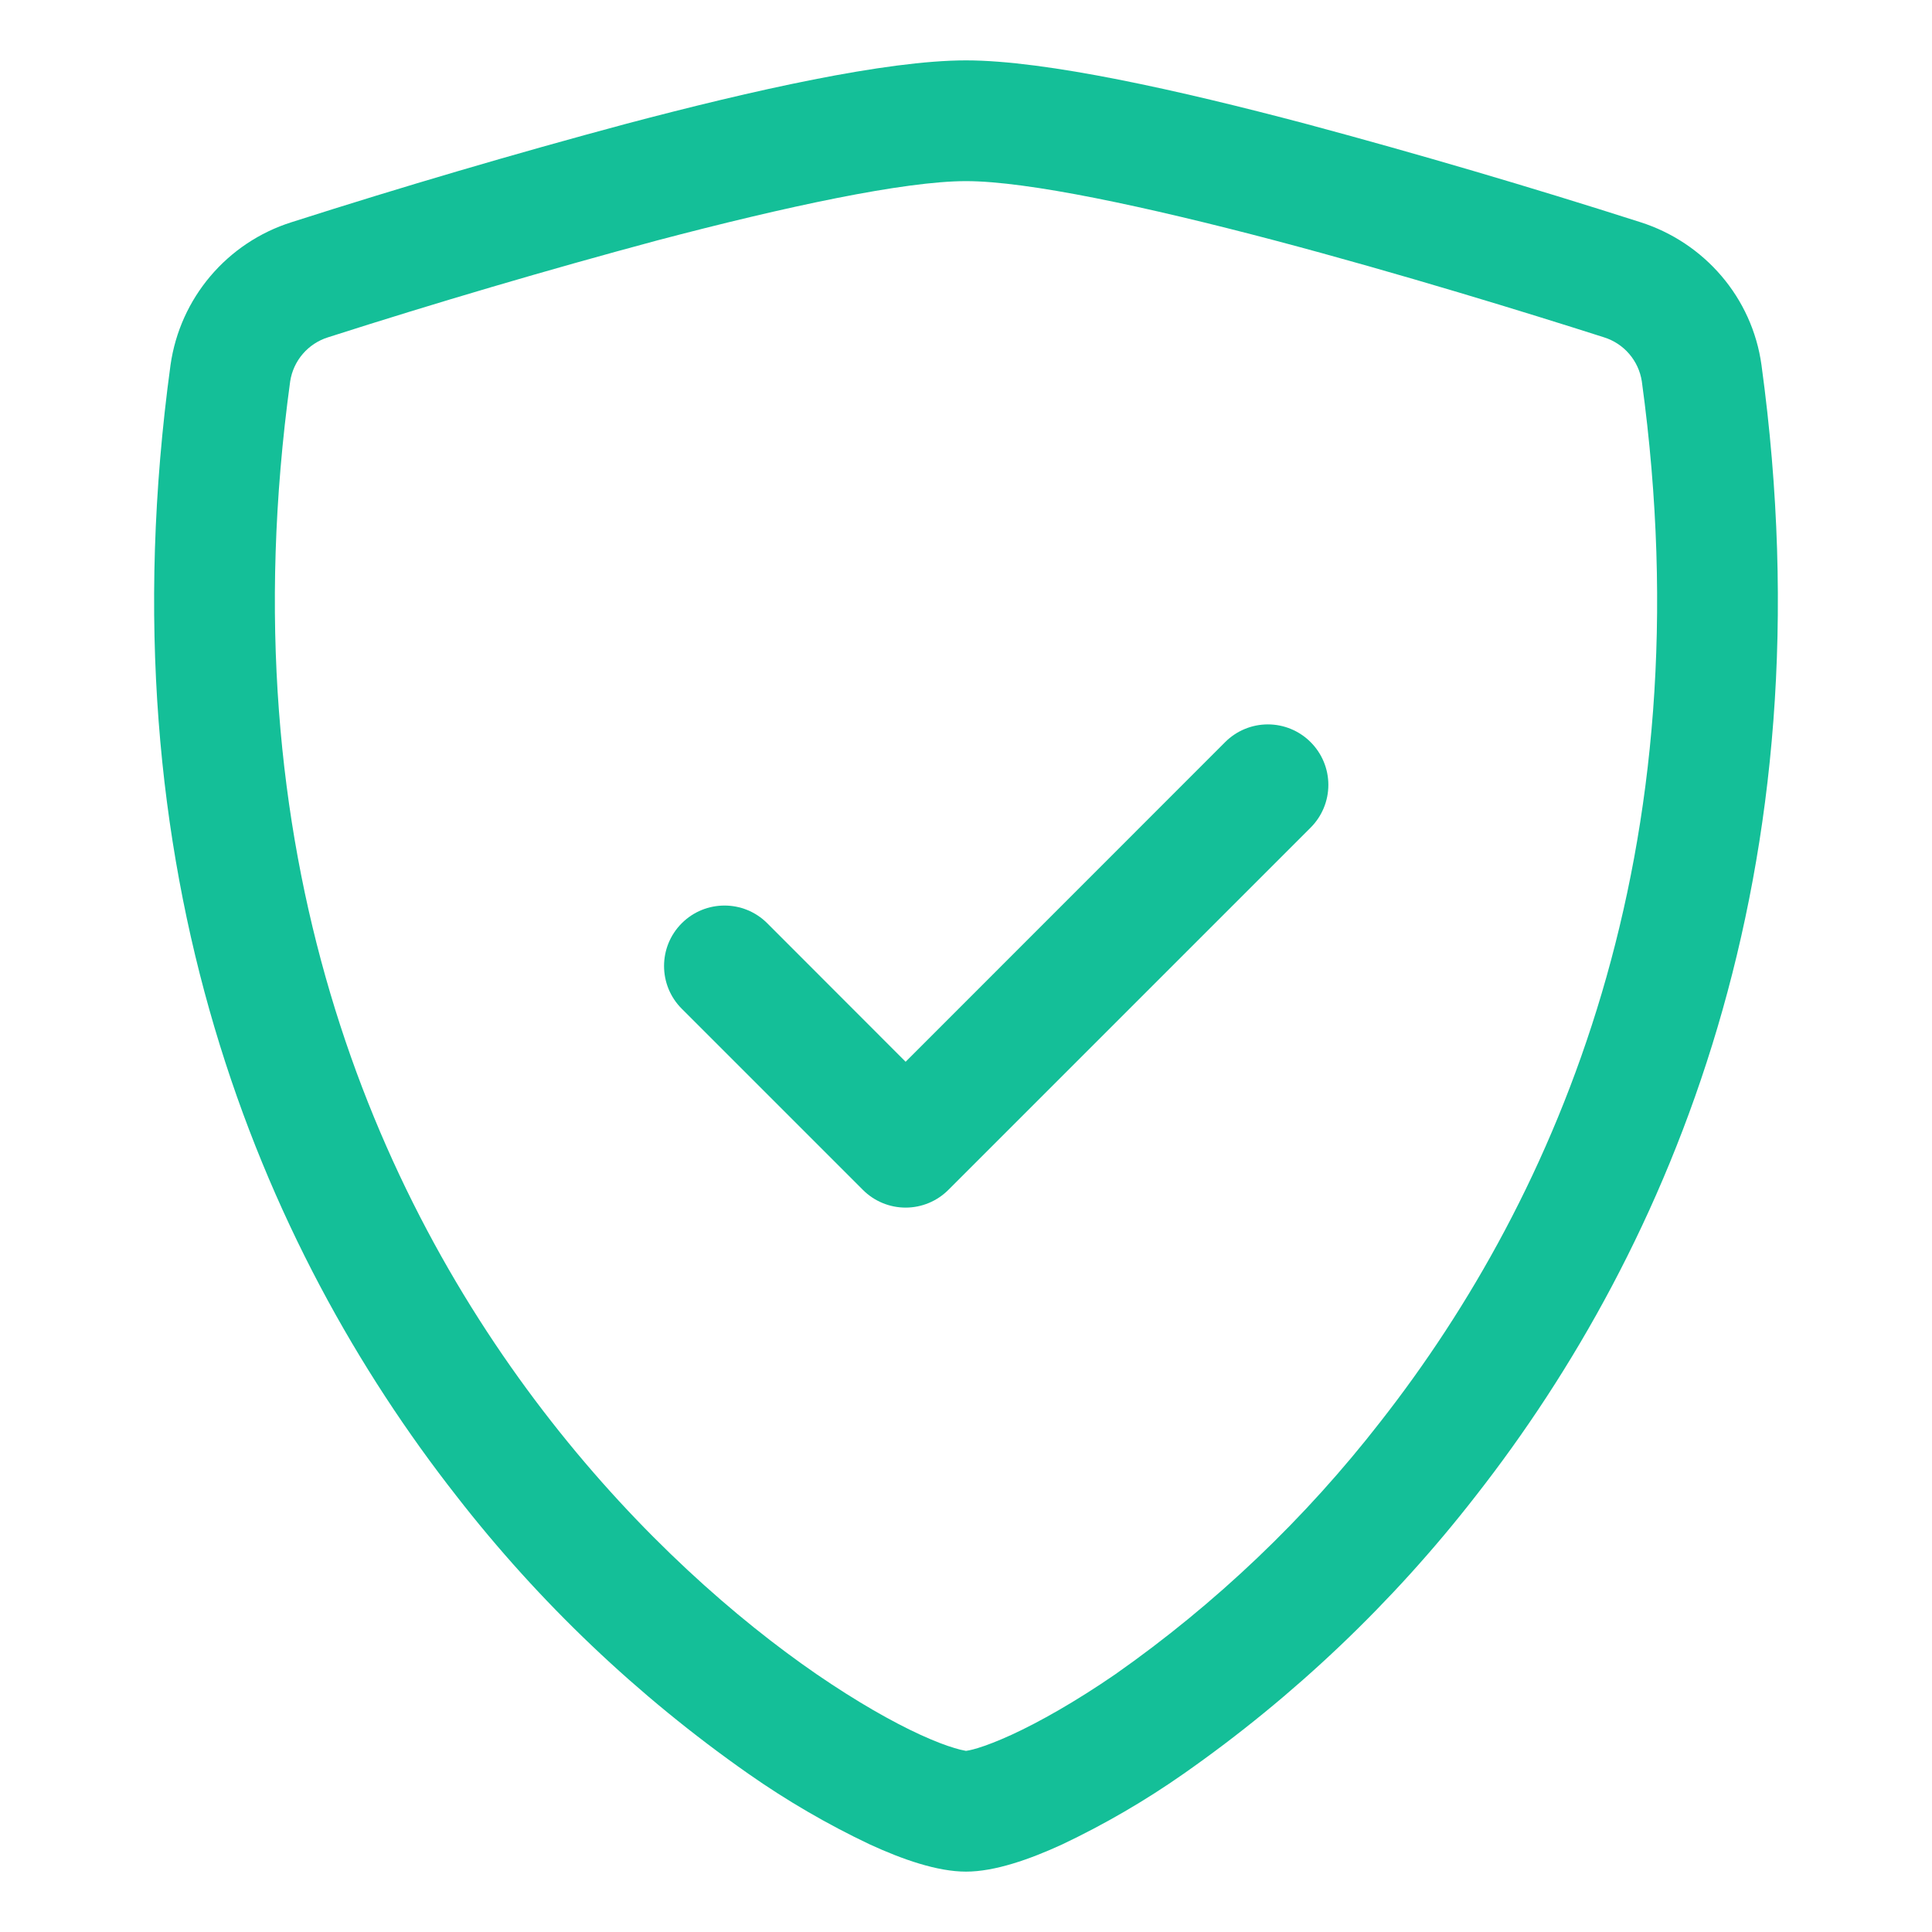
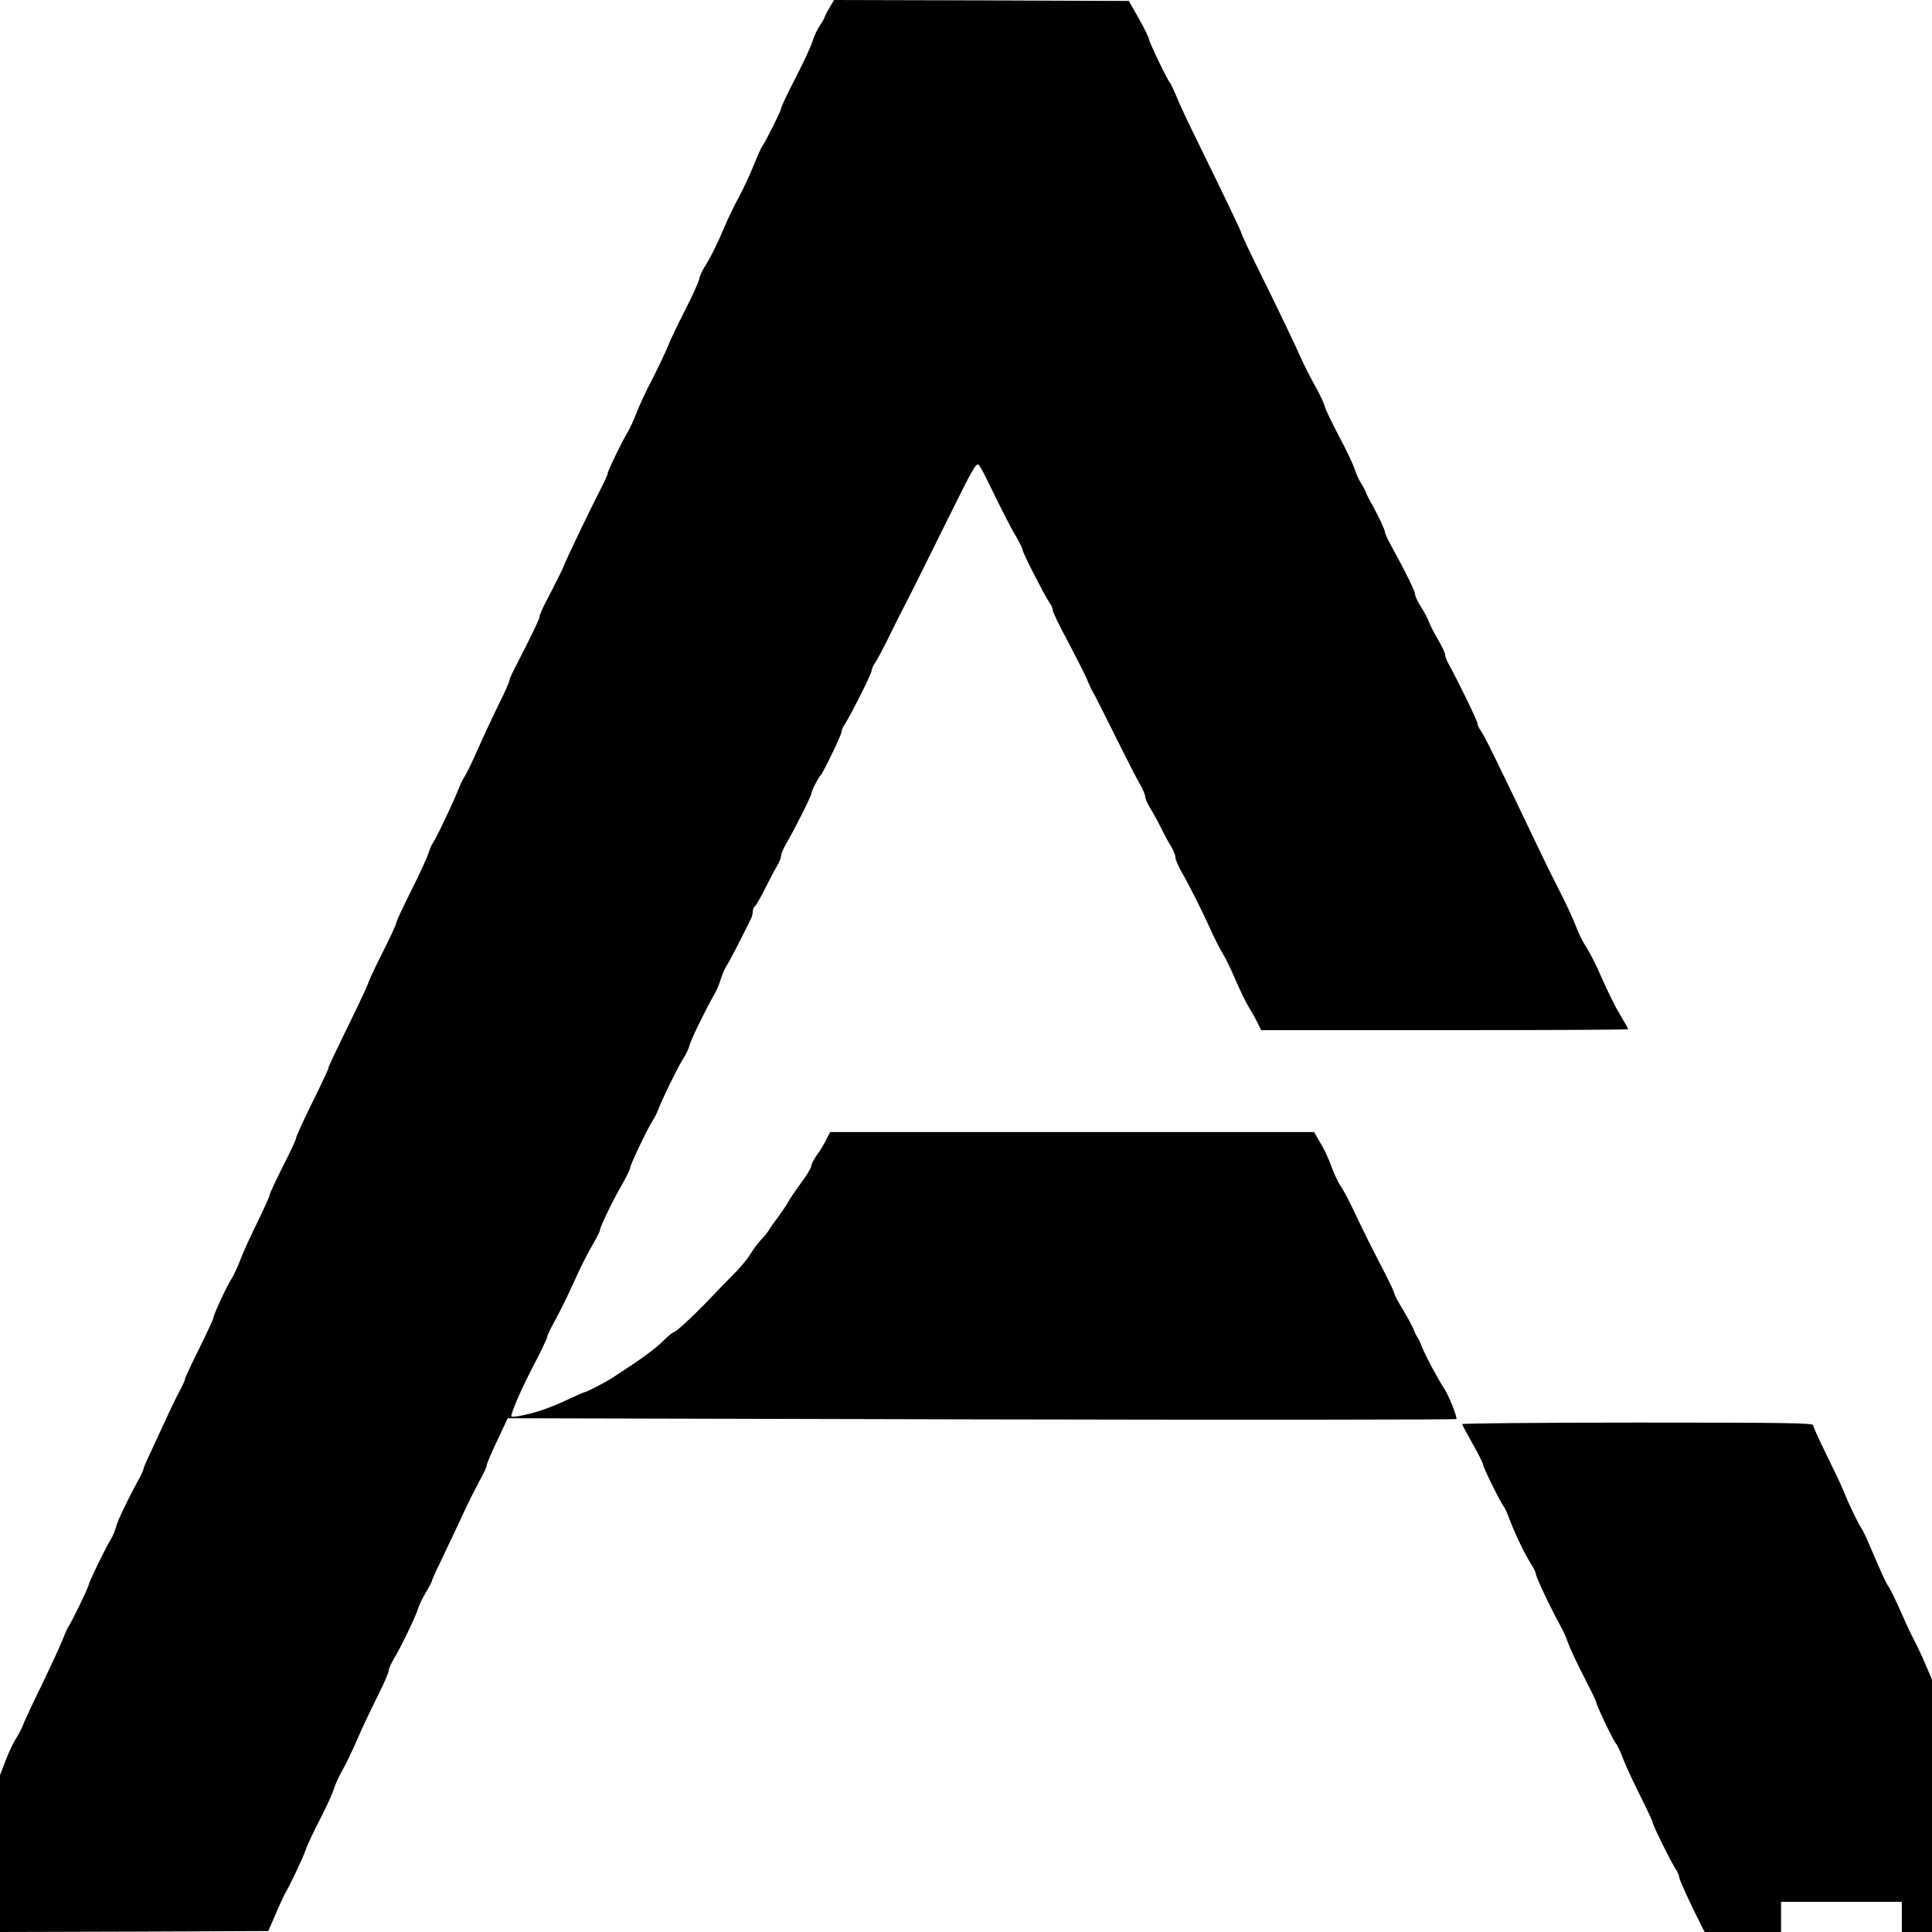
- <svg xmlns="http://www.w3.org/2000/svg" width="1em" height="1em" viewBox="0 0 16 16" class="bi bi-shield-check" fill="#14bf98">
-   <path fill-rule="evenodd" d="M5.443 1.991a60.17 60.17 0 0 0-2.725.802.454.454 0 0 0-.315.366C1.87 7.056 3.1 9.9 4.567 11.773c.736.94 1.533 1.636 2.197 2.093.333.228.626.394.857.5.116.053.21.089.282.11A.73.73 0 0 0 8 14.5c.007-.001.038-.005.097-.023.072-.022.166-.058.282-.111.23-.106.525-.272.857-.5a10.197 10.197 0 0 0 2.197-2.093C12.9 9.9 14.13 7.056 13.597 3.159a.454.454 0 0 0-.315-.366c-.626-.2-1.682-.526-2.725-.802C9.491 1.71 8.51 1.5 8 1.5c-.51 0-1.49.21-2.557.491zm-.256-.966C6.23.749 7.337.5 8 .5c.662 0 1.77.249 2.813.525a61.09 61.09 0 0 1 2.772.815c.528.168.926.623 1.003 1.184.573 4.197-.756 7.307-2.367 9.365a11.191 11.191 0 0 1-2.418 2.3 6.942 6.942 0 0 1-1.007.586c-.27.124-.558.225-.796.225s-.526-.101-.796-.225a6.908 6.908 0 0 1-1.007-.586 11.192 11.192 0 0 1-2.417-2.3C2.167 10.331.839 7.221 1.412 3.024A1.454 1.454 0 0 1 2.415 1.84a61.11 61.11 0 0 1 2.772-.815z" />
-   <path fill-rule="evenodd" d="M10.854 6.146a.5.5 0 0 1 0 .708l-3 3a.5.5 0 0 1-.708 0l-1.5-1.5a.5.5 0 1 1 .708-.708L7.5 8.793l2.646-2.647a.5.5 0 0 1 .708 0z" />
+ <svg xmlns="http://www.w3.org/2000/svg" version="1.0" width="1024pt" height="1024pt" viewBox="0 0 1024 1024" preserveAspectRatio="xMidYMid meet">
+   <g transform="translate(0,1024) scale(0.1,-0.1)" fill="#000000" stroke="none">
+     <path d="M4395 10197 c-14 -24 -25 -47 -25 -50 0 -3 -11 -23 -25 -43 -14 -20 -31 -58 -39 -84 -8 -26 -48 -113 -90 -194 -42 -81 -76 -153 -76 -161 0 -12 -84 -180 -100 -200 -5 -6 -25 -51 -45 -100 -19 -49 -55 -125 -79 -170 -24 -44 -58 -114 -75 -155 -38 -91 -79 -173 -108 -217 -12 -19 -25 -48 -28 -65 -4 -17 -37 -90 -74 -162 -37 -72 -78 -158 -91 -191 -13 -33 -51 -112 -83 -175 -33 -63 -71 -144 -84 -180 -14 -36 -34 -81 -46 -100 -29 -47 -107 -208 -107 -222 0 -6 -20 -49 -45 -97 -44 -85 -185 -379 -185 -387 0 -4 -56 -117 -99 -198 -17 -33 -31 -66 -31 -74 0 -12 -45 -105 -136 -282 -13 -25 -24 -51 -24 -57 0 -7 -27 -68 -61 -135 -33 -68 -80 -169 -105 -226 -25 -57 -55 -120 -67 -140 -13 -20 -29 -53 -36 -72 -27 -71 -122 -270 -141 -295 -4 -5 -13 -28 -20 -50 -7 -22 -48 -111 -91 -197 -44 -87 -79 -163 -79 -170 0 -7 -31 -75 -69 -150 -38 -75 -72 -147 -76 -160 -4 -13 -36 -84 -72 -158 -128 -263 -143 -295 -143 -303 0 -5 -38 -86 -85 -181 -47 -95 -85 -179 -85 -186 0 -8 -31 -76 -70 -151 -38 -76 -70 -143 -70 -150 0 -7 -30 -73 -66 -148 -37 -74 -77 -163 -90 -198 -13 -35 -34 -80 -47 -101 -27 -42 -97 -194 -97 -210 0 -5 -34 -78 -75 -161 -41 -83 -75 -155 -75 -162 0 -6 -13 -34 -28 -62 -16 -29 -50 -99 -76 -157 -27 -58 -64 -137 -82 -177 -19 -39 -34 -75 -34 -80 0 -4 -7 -21 -16 -38 -62 -112 -124 -242 -129 -268 -4 -18 -16 -46 -26 -63 -31 -50 -119 -232 -119 -244 0 -11 -93 -204 -109 -224 -4 -6 -18 -38 -31 -71 -13 -33 -60 -134 -104 -226 -45 -91 -89 -186 -100 -212 -10 -26 -28 -62 -41 -81 -12 -18 -37 -70 -54 -114 l-31 -81 0 -416 0 -415 711 2 711 3 39 90 c21 50 44 99 50 110 26 42 97 192 109 230 7 22 41 94 75 160 34 66 68 140 75 165 8 25 29 70 46 100 18 30 52 102 77 160 25 58 73 159 106 225 33 66 61 129 61 139 0 10 13 40 28 65 37 60 119 231 128 266 4 15 22 52 40 83 19 31 34 60 34 65 0 5 29 68 64 140 35 73 83 175 107 227 24 52 61 125 81 162 21 37 38 74 38 82 0 8 25 67 56 132 l55 117 2515 -6 c1383 -3 2514 -2 2514 2 0 21 -41 123 -63 157 -42 66 -101 177 -119 222 -9 24 -21 49 -26 55 -5 7 -13 23 -17 35 -4 13 -29 60 -56 105 -27 44 -49 85 -49 92 0 6 -27 63 -59 125 -71 137 -99 194 -159 320 -25 52 -55 109 -67 125 -12 17 -32 59 -45 94 -23 63 -39 96 -76 158 l-19 33 -1282 0 -1283 0 -21 -41 c-11 -23 -34 -60 -50 -82 -16 -22 -29 -48 -29 -57 0 -10 -25 -50 -55 -91 -30 -41 -60 -85 -67 -99 -7 -14 -31 -49 -53 -79 -22 -29 -45 -62 -51 -73 -7 -11 -25 -34 -42 -51 -16 -18 -42 -52 -57 -77 -15 -25 -55 -73 -89 -106 -34 -34 -79 -81 -102 -105 -85 -91 -200 -199 -211 -199 -6 0 -33 -22 -60 -49 -42 -42 -115 -95 -266 -193 -44 -28 -141 -78 -152 -78 -3 0 -43 -18 -88 -39 -45 -22 -111 -48 -147 -59 -66 -21 -150 -37 -150 -29 0 22 52 143 114 262 42 80 76 151 76 159 0 7 21 51 47 97 25 46 68 134 95 194 26 61 69 145 93 187 25 43 45 82 45 88 0 17 67 155 116 240 24 42 44 83 44 90 0 16 94 213 119 250 10 14 23 41 30 60 20 53 101 219 132 269 16 24 31 56 34 72 6 27 91 200 134 274 10 17 24 50 31 75 8 25 21 56 30 70 14 20 65 118 131 252 5 10 9 27 9 37 0 11 5 23 10 26 6 4 30 45 54 93 24 48 53 103 64 122 12 19 22 44 22 55 1 11 12 38 25 60 41 69 135 255 135 268 0 13 38 88 49 97 12 10 111 215 111 230 0 9 7 25 15 37 28 41 145 272 145 289 0 9 9 28 19 42 10 15 47 83 80 152 34 69 69 139 78 155 25 47 121 240 242 485 115 232 134 266 148 257 4 -3 22 -34 39 -69 93 -190 132 -267 162 -316 17 -30 32 -60 32 -67 0 -14 114 -237 141 -277 11 -14 19 -33 19 -43 0 -9 35 -82 79 -163 43 -82 89 -172 102 -202 12 -30 26 -59 30 -65 7 -10 58 -111 167 -330 33 -66 71 -140 86 -165 14 -25 26 -53 26 -63 0 -9 11 -34 23 -55 13 -20 40 -68 59 -107 19 -38 45 -86 57 -105 11 -19 21 -44 21 -55 0 -11 14 -42 29 -70 42 -72 115 -218 156 -309 19 -43 48 -100 63 -125 16 -25 48 -91 71 -146 24 -55 55 -120 71 -145 16 -25 36 -62 46 -82 l18 -38 973 0 c535 0 973 2 973 5 0 3 -20 38 -44 78 -25 41 -67 126 -95 191 -28 65 -65 138 -82 164 -18 26 -43 76 -56 112 -13 36 -55 126 -93 200 -38 74 -91 182 -118 240 -215 450 -273 569 -296 601 -9 13 -16 29 -16 37 0 13 -106 230 -148 305 -12 21 -22 45 -22 55 0 10 -17 47 -39 83 -21 37 -43 79 -48 95 -6 16 -24 51 -42 78 -17 28 -31 57 -31 67 0 16 -53 123 -126 256 -19 34 -34 67 -34 75 0 12 -42 100 -76 158 -8 14 -19 36 -24 50 -6 14 -19 39 -30 55 -10 17 -24 48 -30 69 -7 22 -43 99 -81 170 -38 72 -74 146 -79 166 -5 19 -27 64 -47 100 -21 36 -53 99 -72 140 -40 91 -141 300 -245 510 -42 85 -76 159 -76 163 0 8 -74 163 -245 512 -41 83 -86 179 -100 215 -15 36 -30 67 -33 70 -11 8 -112 218 -112 232 0 7 -24 56 -53 108 l-54 95 -781 3 -781 2 -26 -43z" />
+     <path d="M7750 2692 c0 -4 25 -51 55 -104 30 -53 55 -102 55 -110 0 -13 94 -204 111 -224 5 -6 20 -39 33 -75 30 -77 77 -175 111 -229 14 -22 25 -44 25 -50 0 -17 74 -174 132 -280 14 -25 31 -63 38 -85 7 -22 43 -100 81 -174 38 -73 69 -137 69 -143 0 -14 89 -200 104 -218 8 -8 26 -46 40 -85 15 -38 56 -127 92 -198 35 -70 64 -132 64 -138 0 -13 103 -221 125 -251 8 -13 15 -29 15 -37 0 -13 58 -139 113 -248 l22 -43 202 0 203 0 0 80 0 80 320 0 320 0 0 -80 0 -80 80 0 80 0 0 669 0 669 -34 79 c-18 43 -47 105 -65 138 -17 33 -49 103 -72 155 -23 52 -49 106 -59 120 -16 24 -30 55 -101 220 -17 41 -37 82 -43 90 -14 18 -69 132 -95 198 -10 26 -51 112 -90 191 -39 79 -71 150 -71 157 0 12 -145 14 -930 14 -511 0 -930 -4 -930 -8z" />
+   </g>
</svg>
